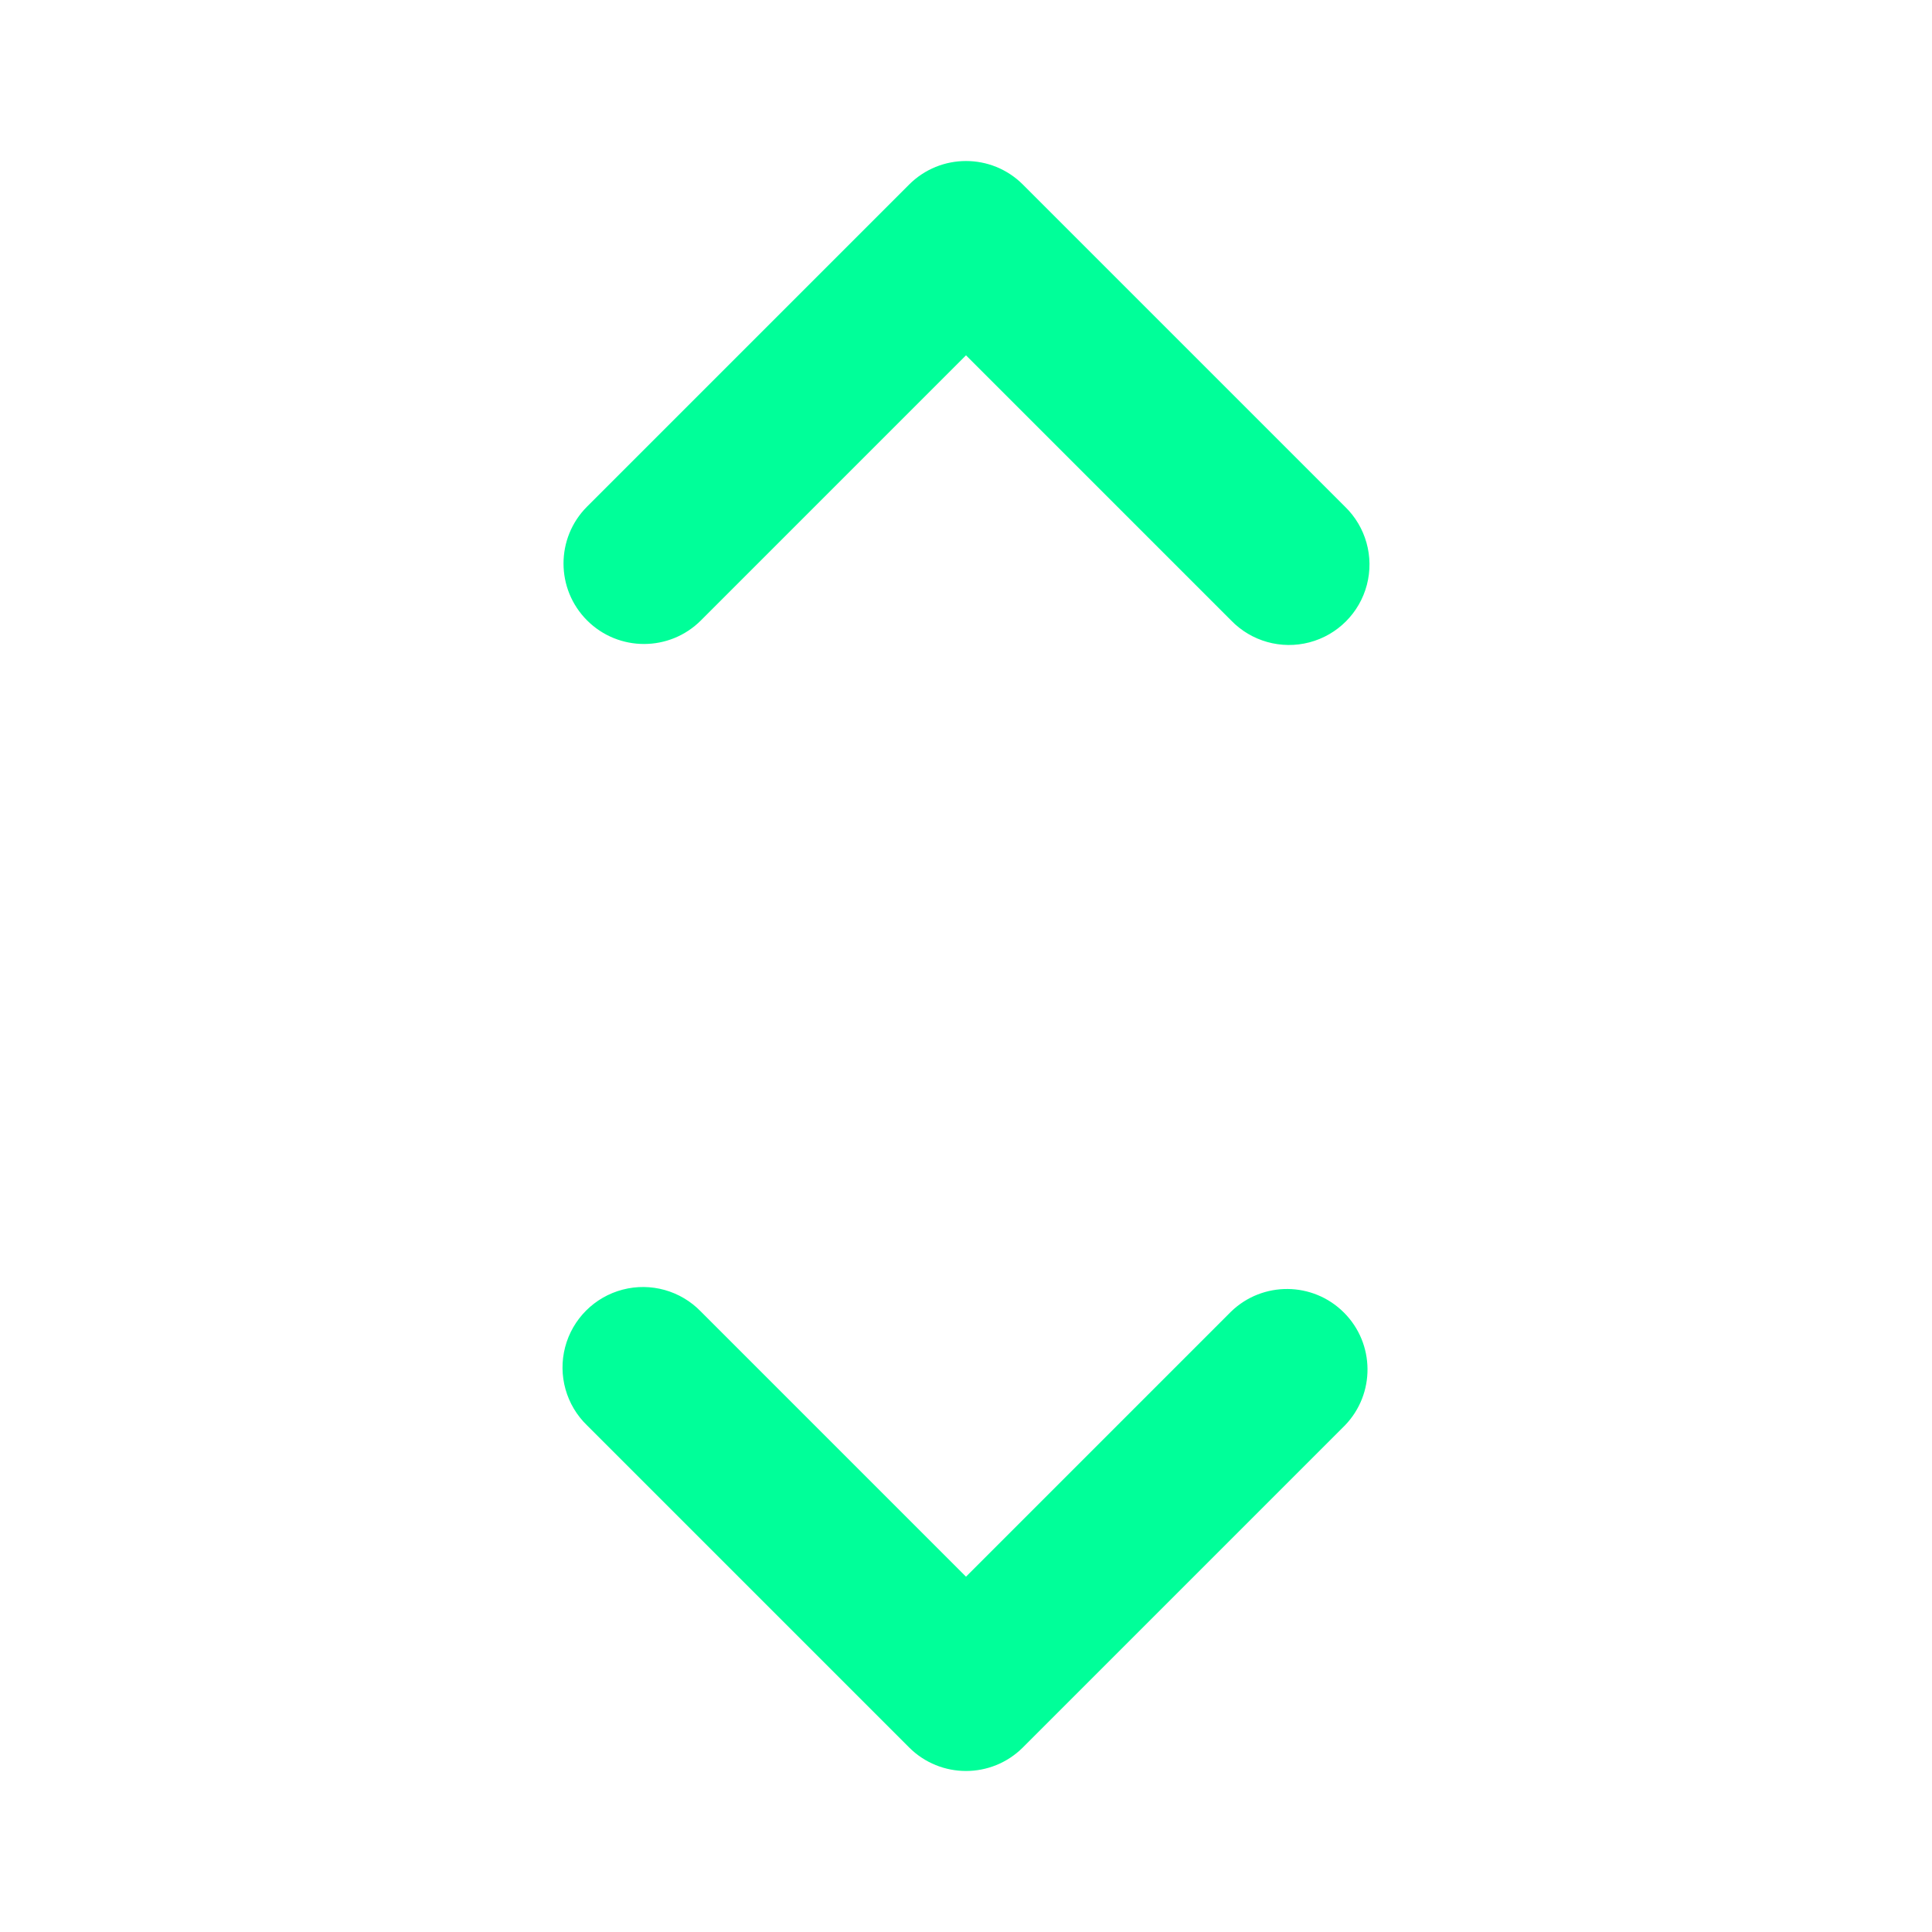
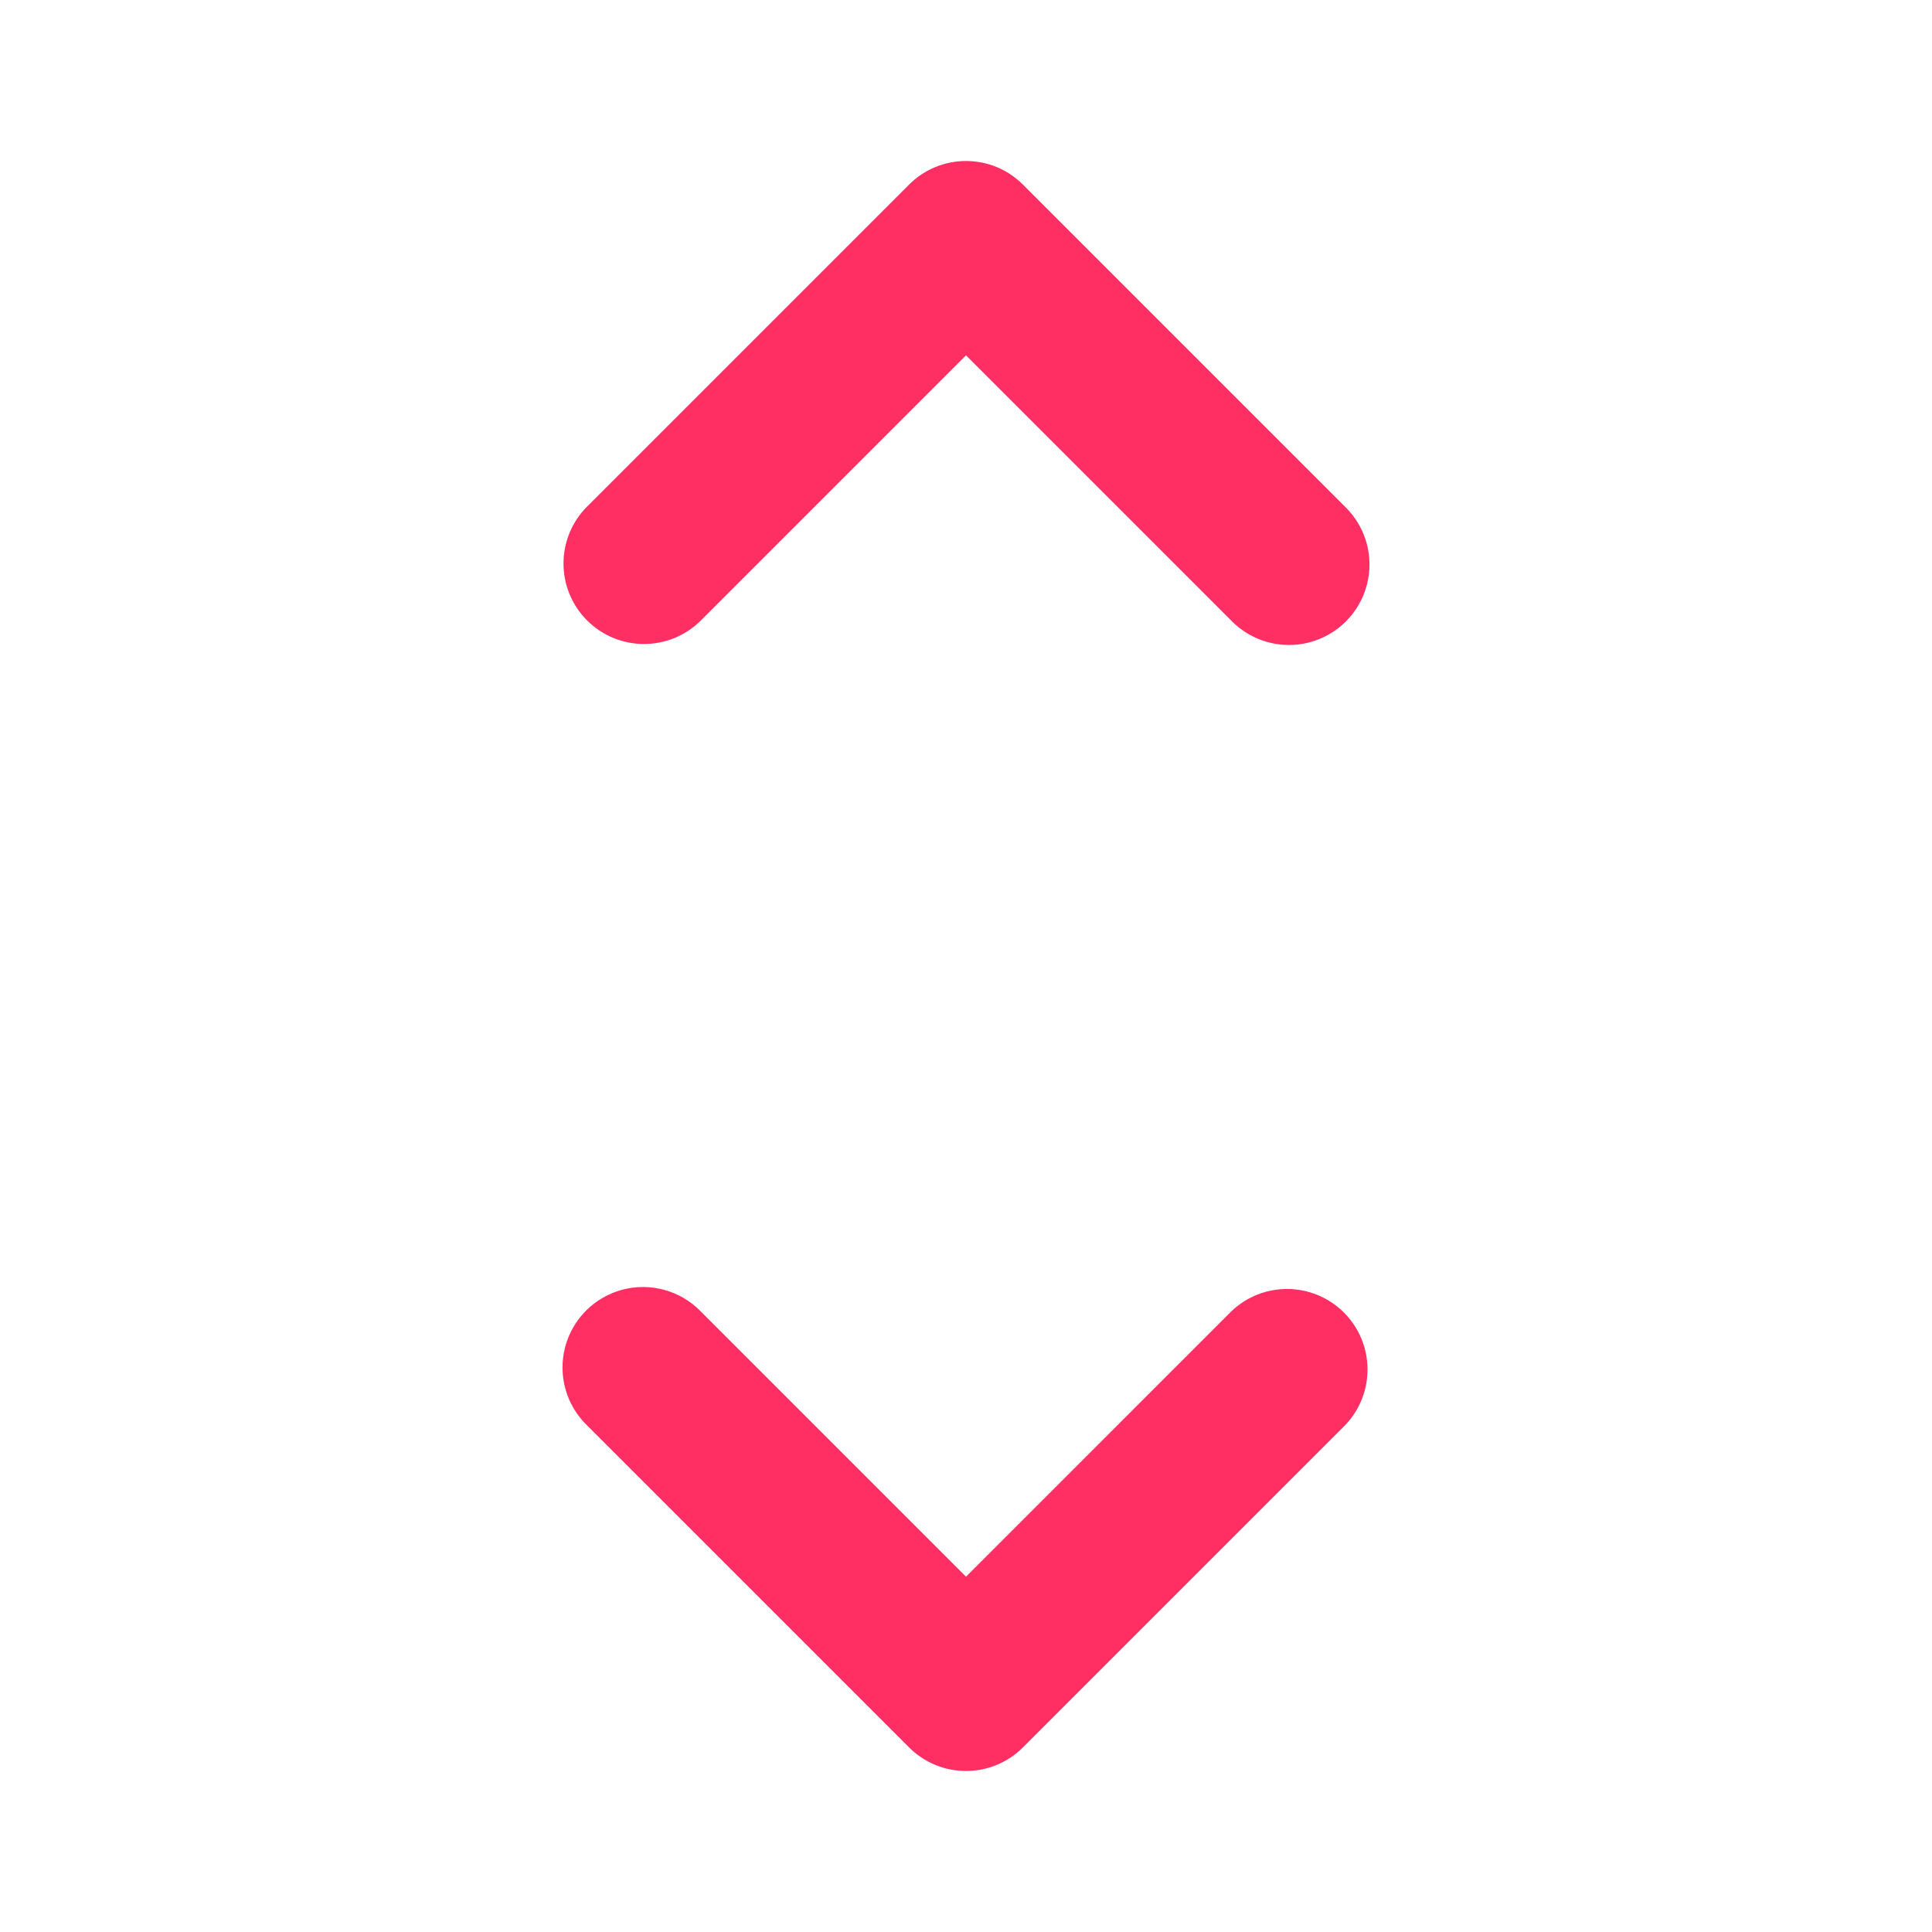
- <svg xmlns="http://www.w3.org/2000/svg" fill="#00ff99" width="800px" height="800px" viewBox="0 0 24 24">
+ <svg xmlns="http://www.w3.org/2000/svg" fill="#FF2E63" width="800px" height="800px" viewBox="0 0 24 24">
  <path d="M7.293,7.707a1,1,0,0,1,0-1.414l4-4a1,1,0,0,1,1.414,0l4,4a1,1,0,1,1-1.414,1.414L12,4.414,8.707,7.707A1,1,0,0,1,7.293,7.707Zm0,10,4,4a1,1,0,0,0,1.414,0l4-4a1,1,0,0,0-1.414-1.414L12,19.586,8.707,16.293a1,1,0,1,0-1.414,1.414Z" />
</svg>
